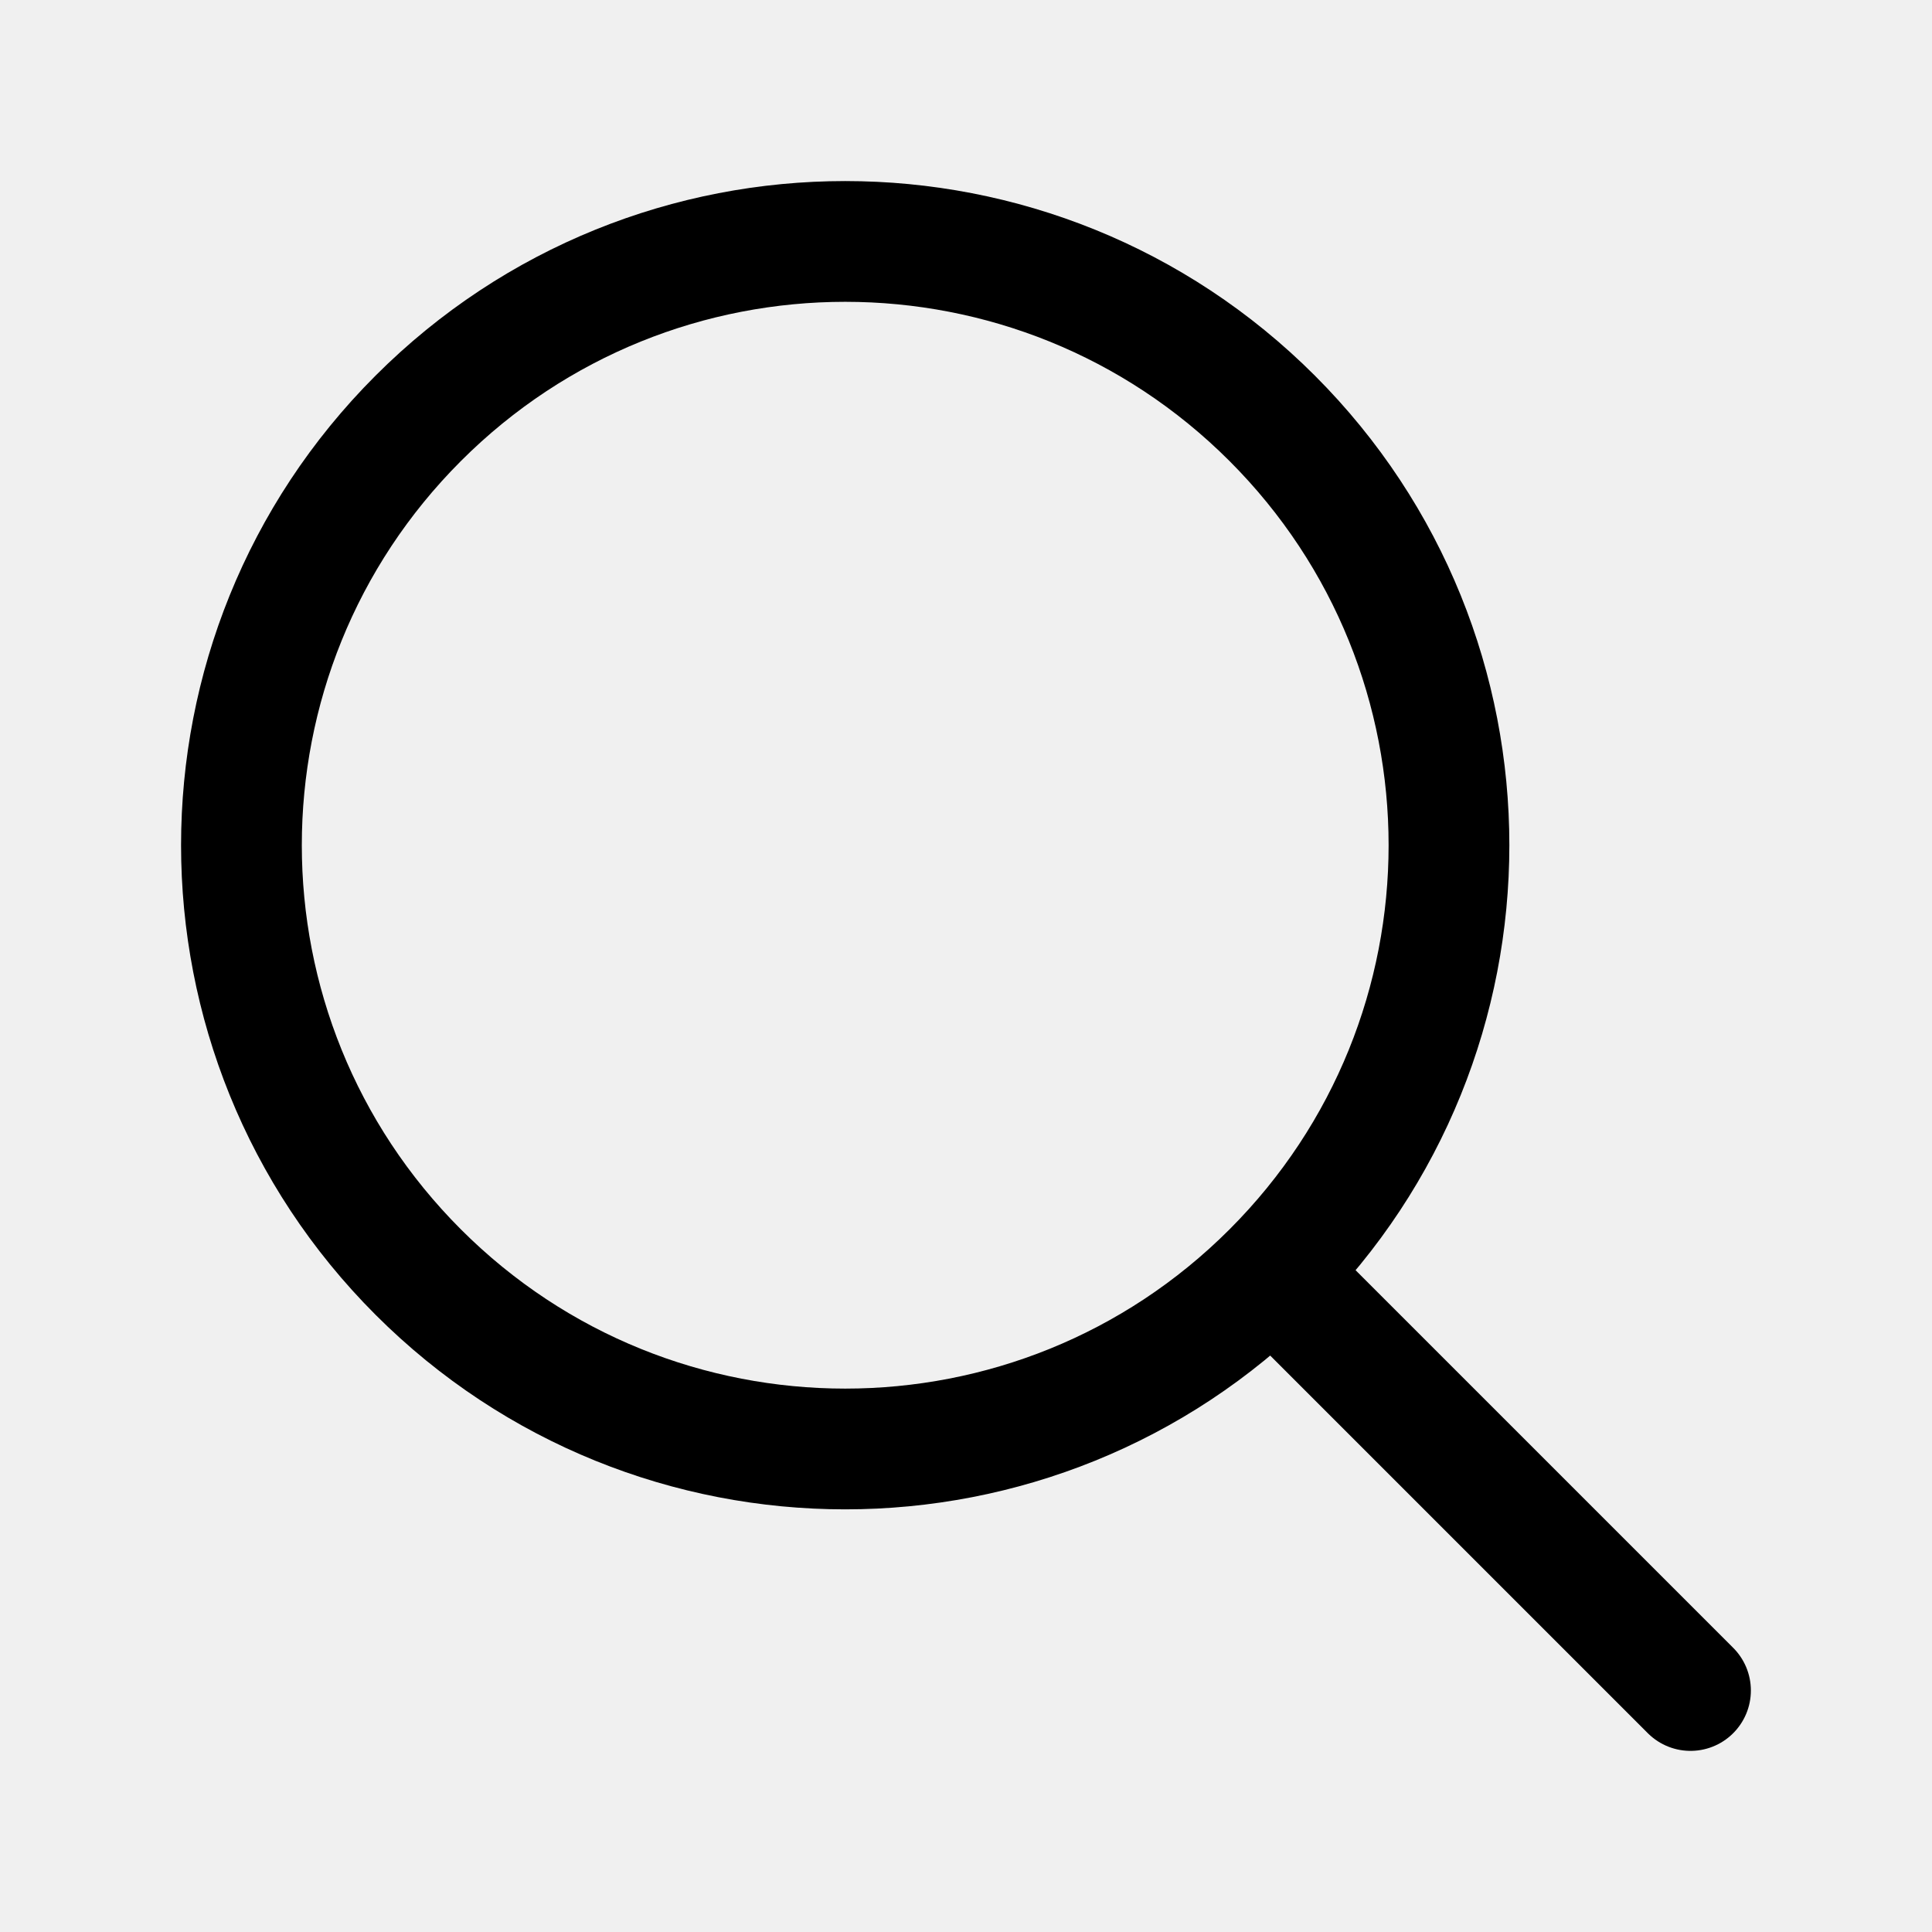
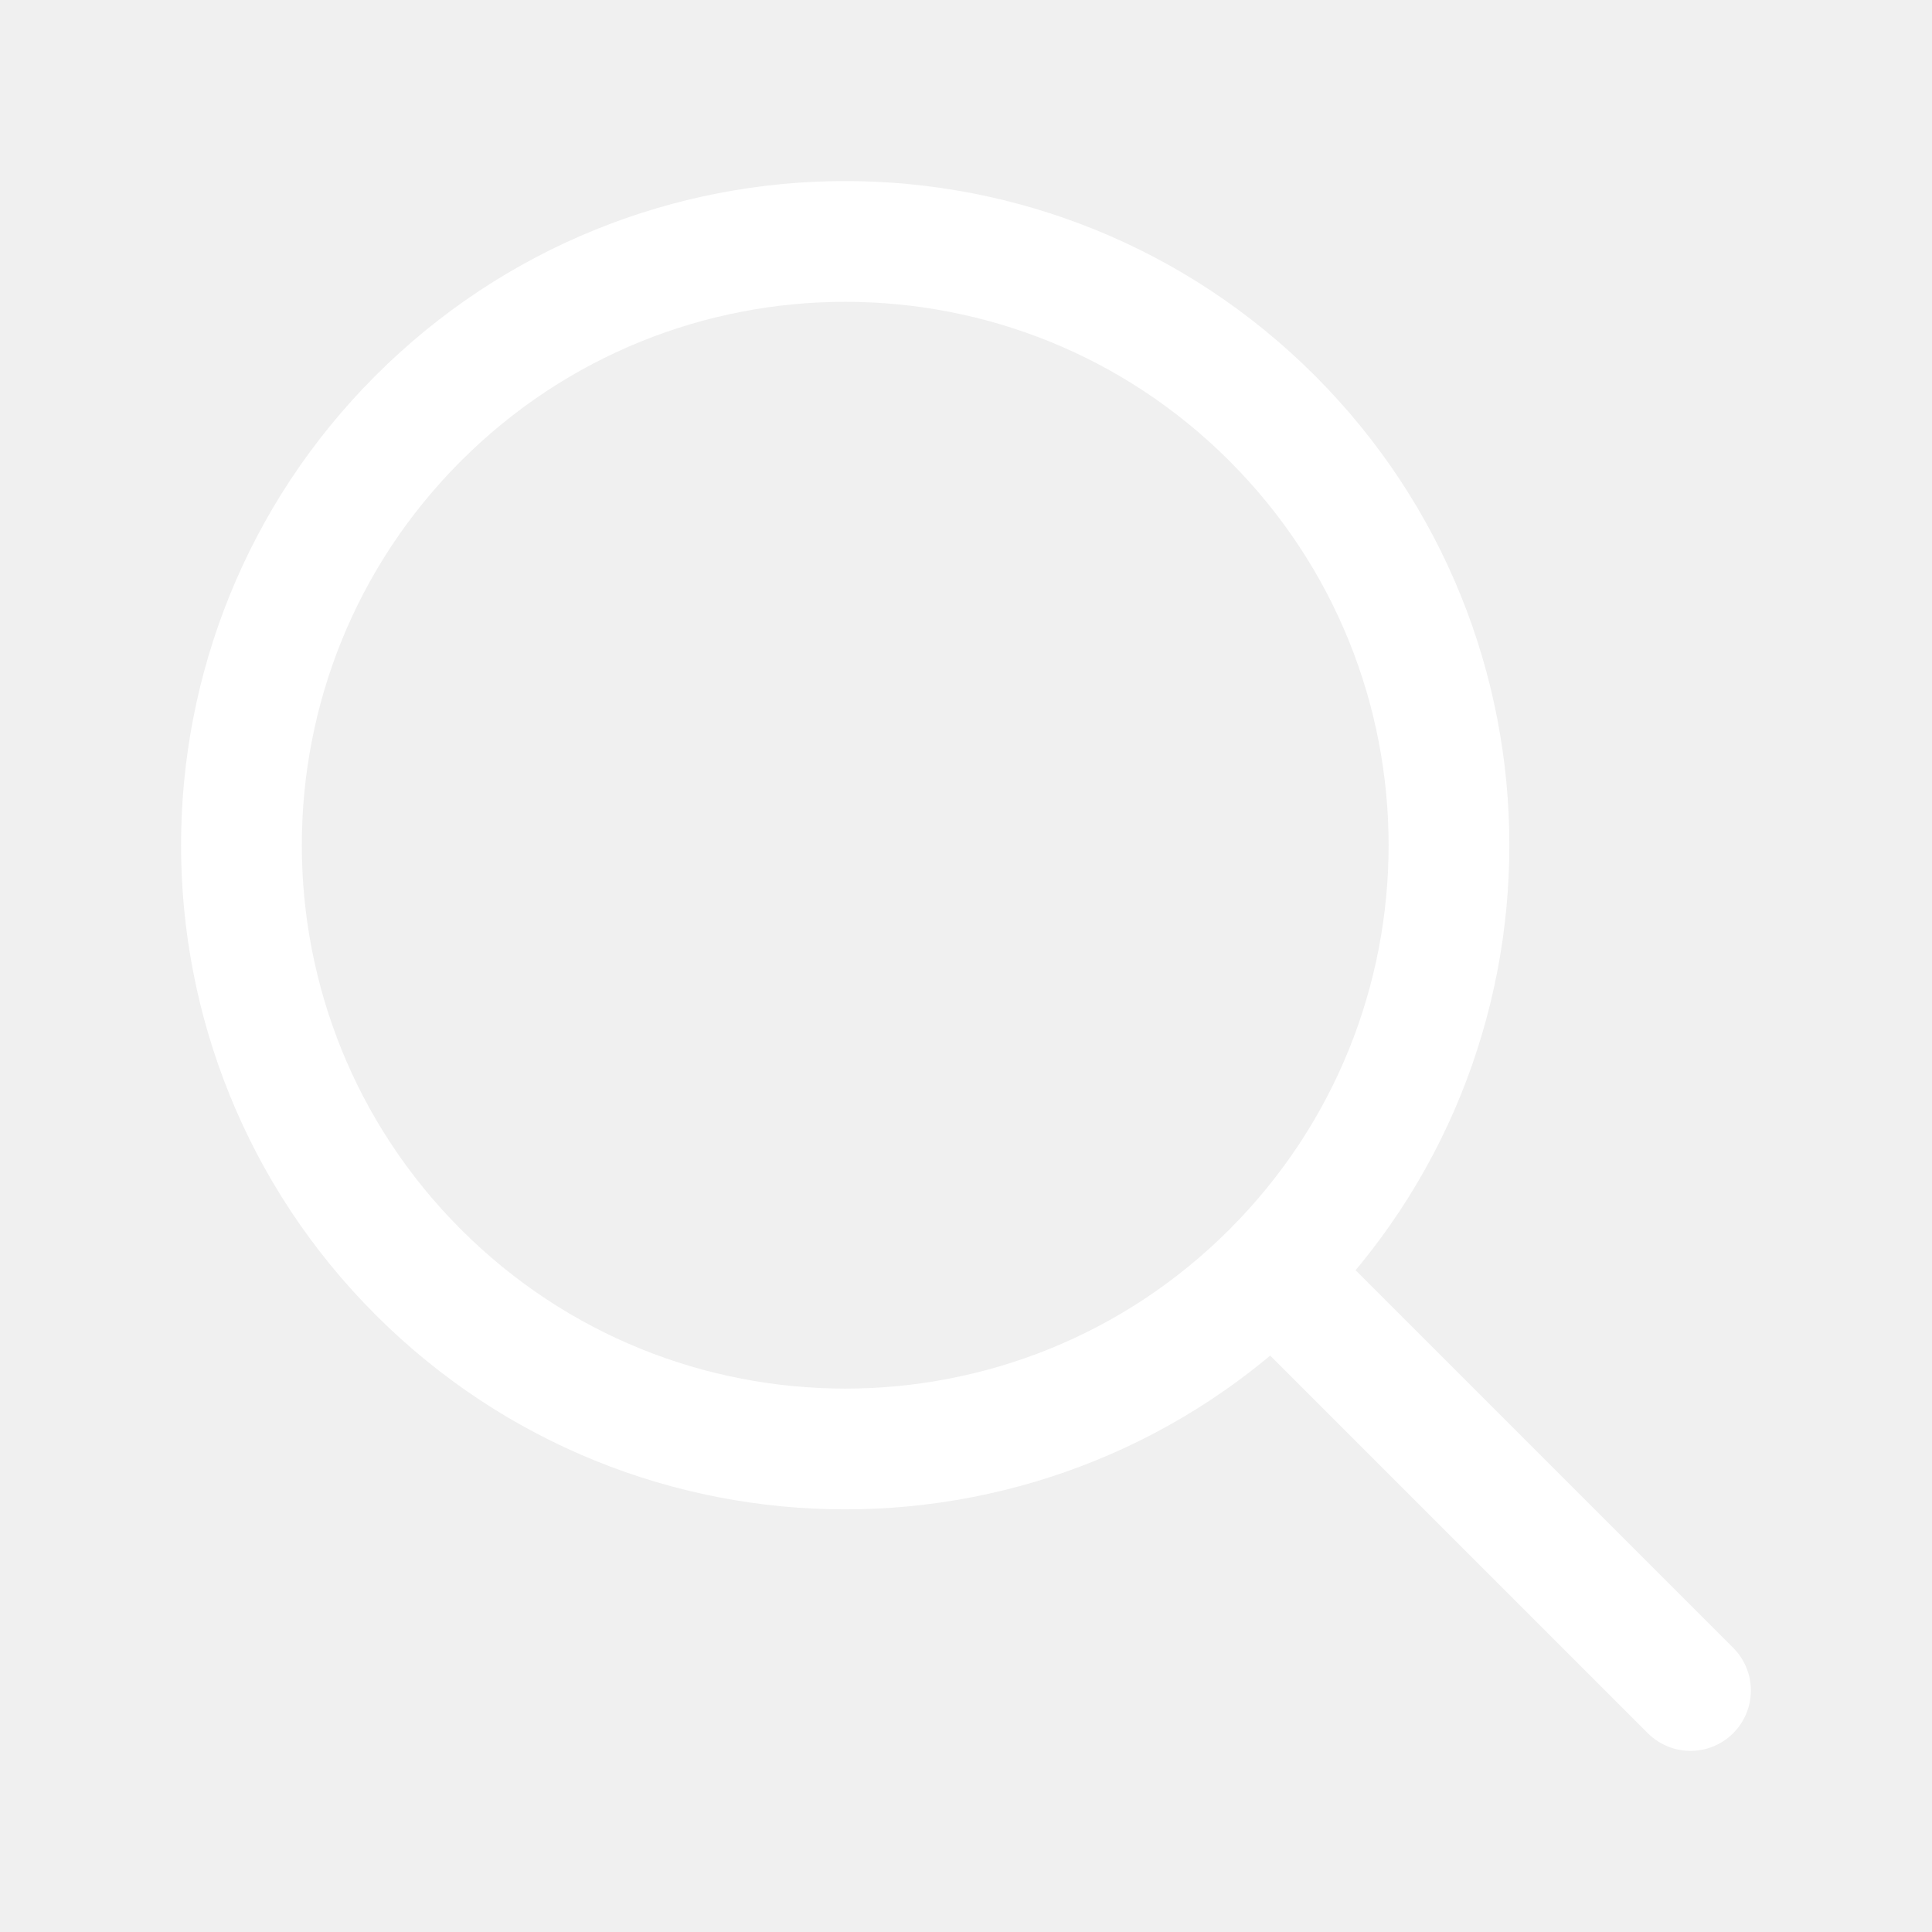
- <svg xmlns="http://www.w3.org/2000/svg" fill="none" viewBox="0 0 24 24" stroke-width="1.5" stroke="currentColor" class="w-6 h-6">
+ <svg xmlns="http://www.w3.org/2000/svg" fill="none" viewBox="0 0 24 24" stroke-width="1.5" stroke="#fff" class="w-6 h-6">
  <path stroke-linecap="round" stroke-linejoin="round" d="M21 21l-5.197-5.197m0 0A7.5 7.5 0 105.196 5.196a7.5 7.5 0 0010.607 10.607z" />
</svg>
